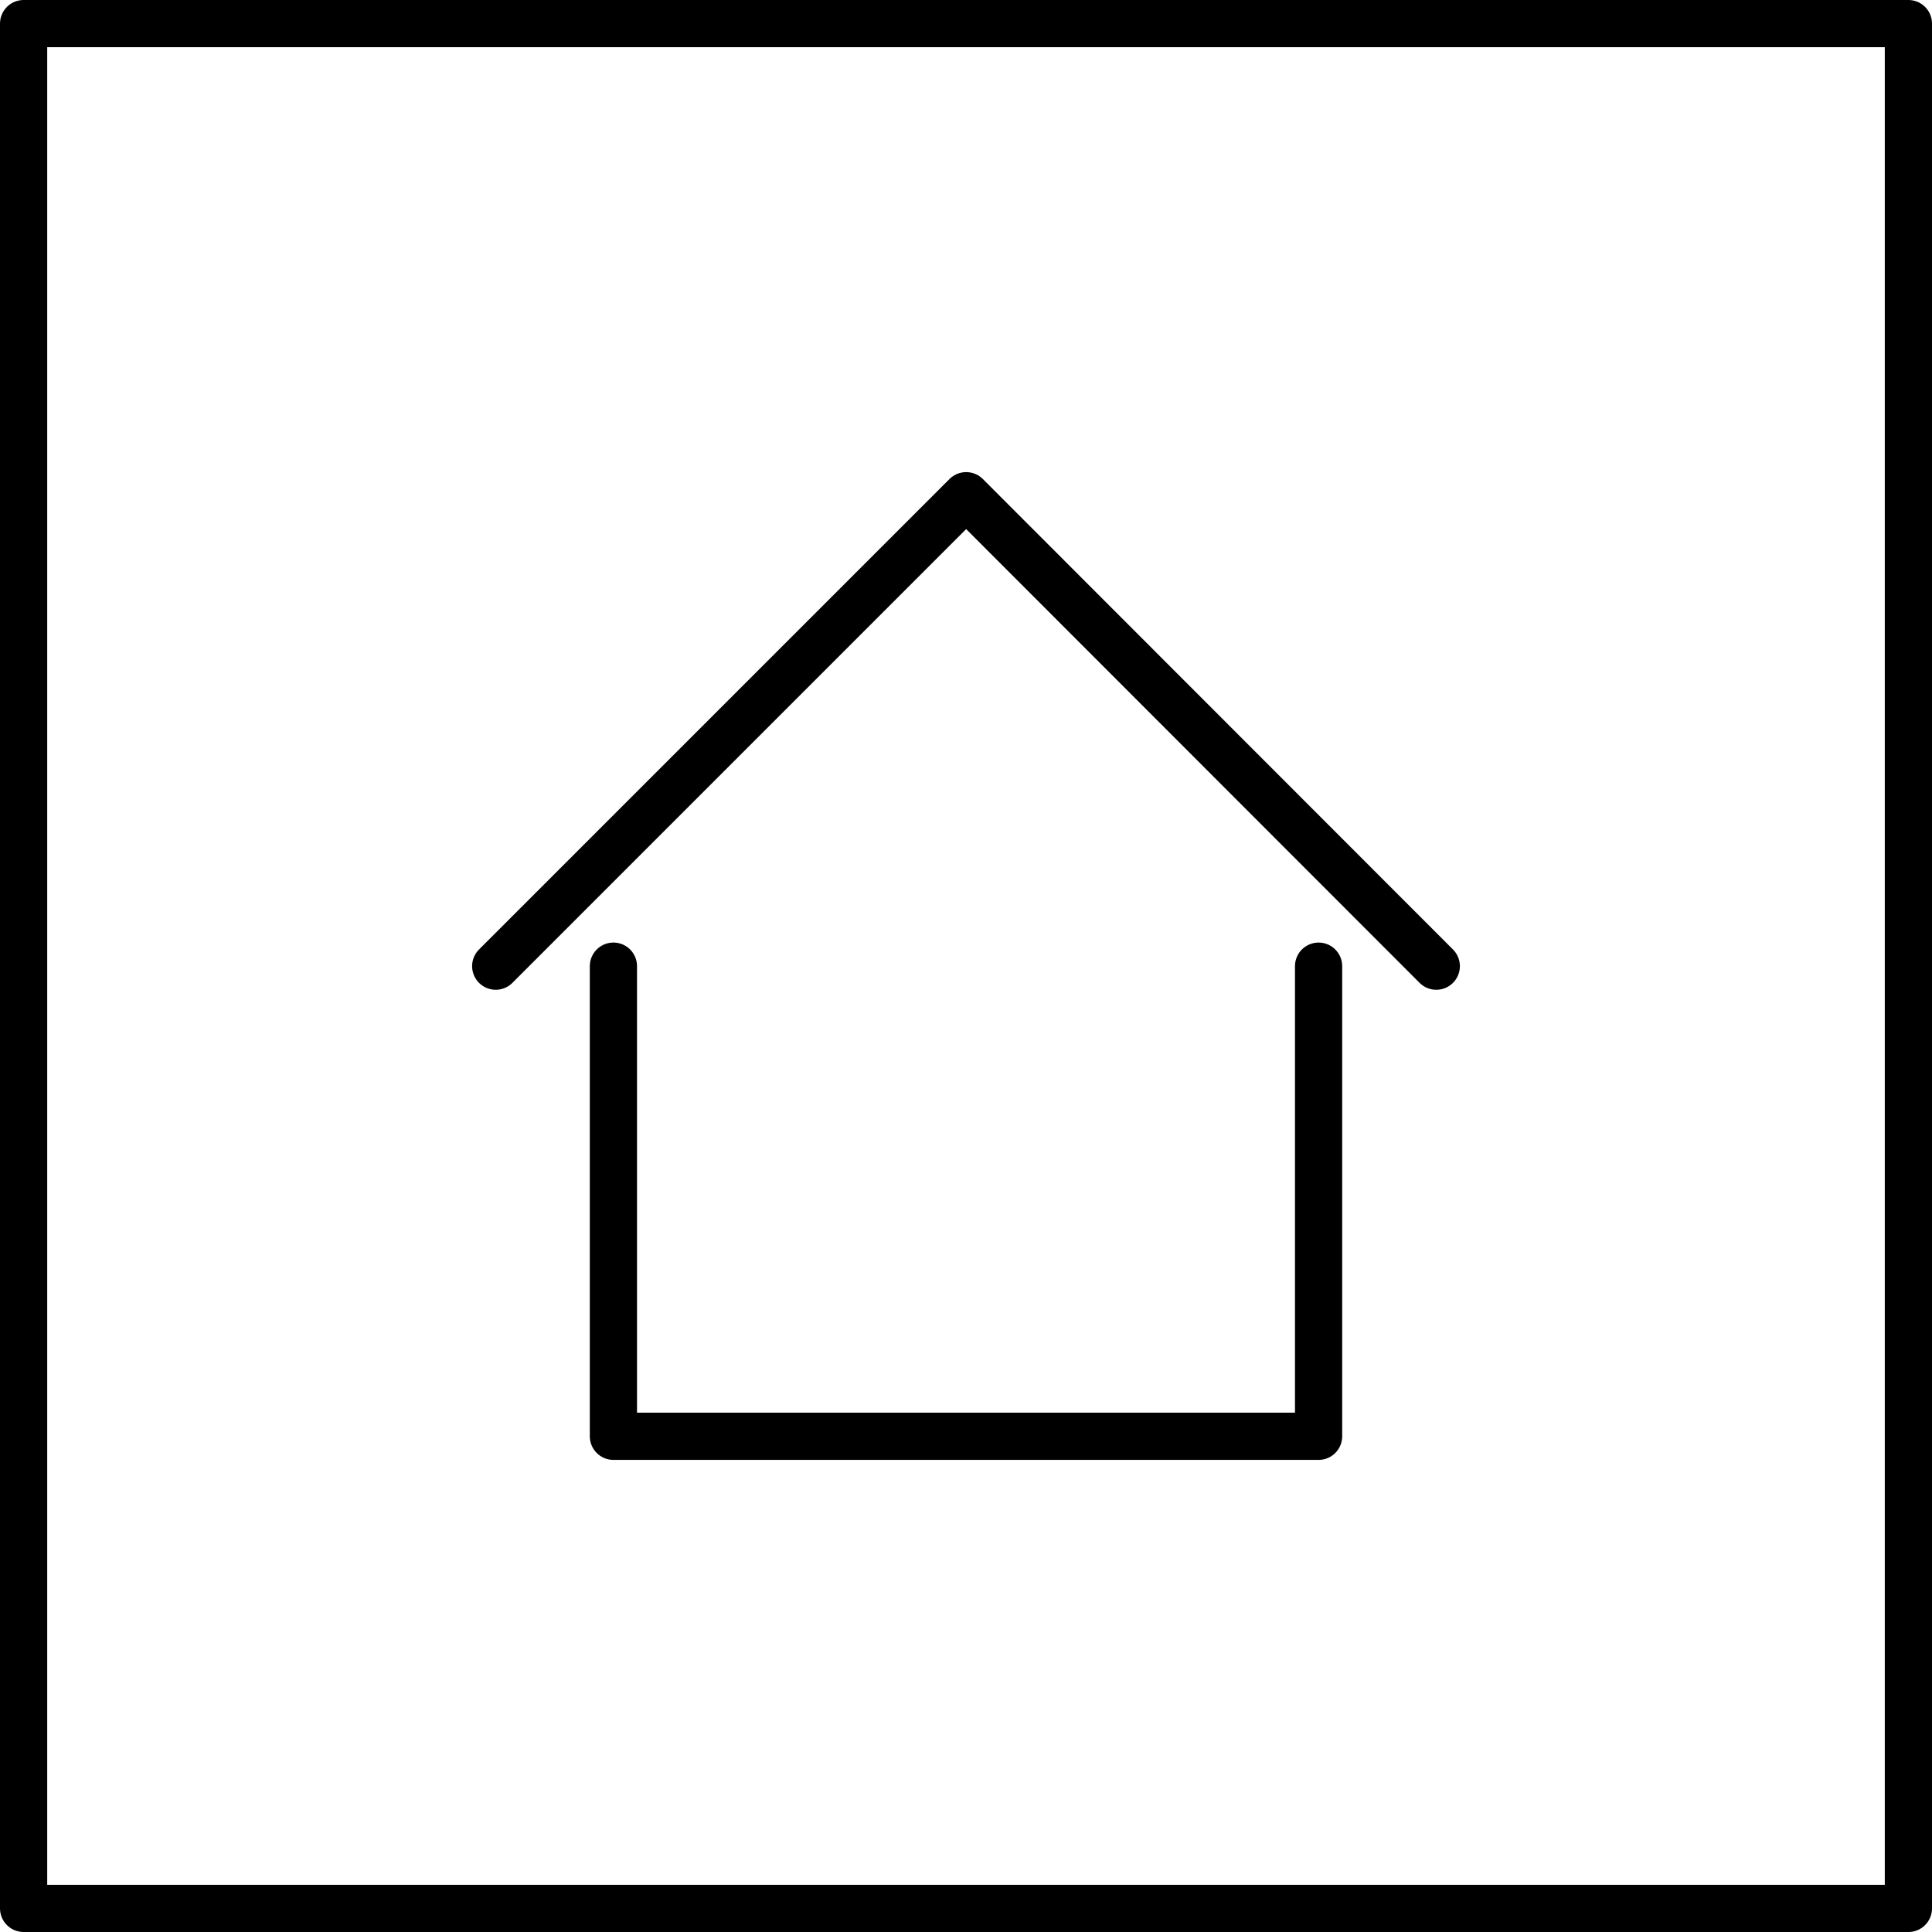
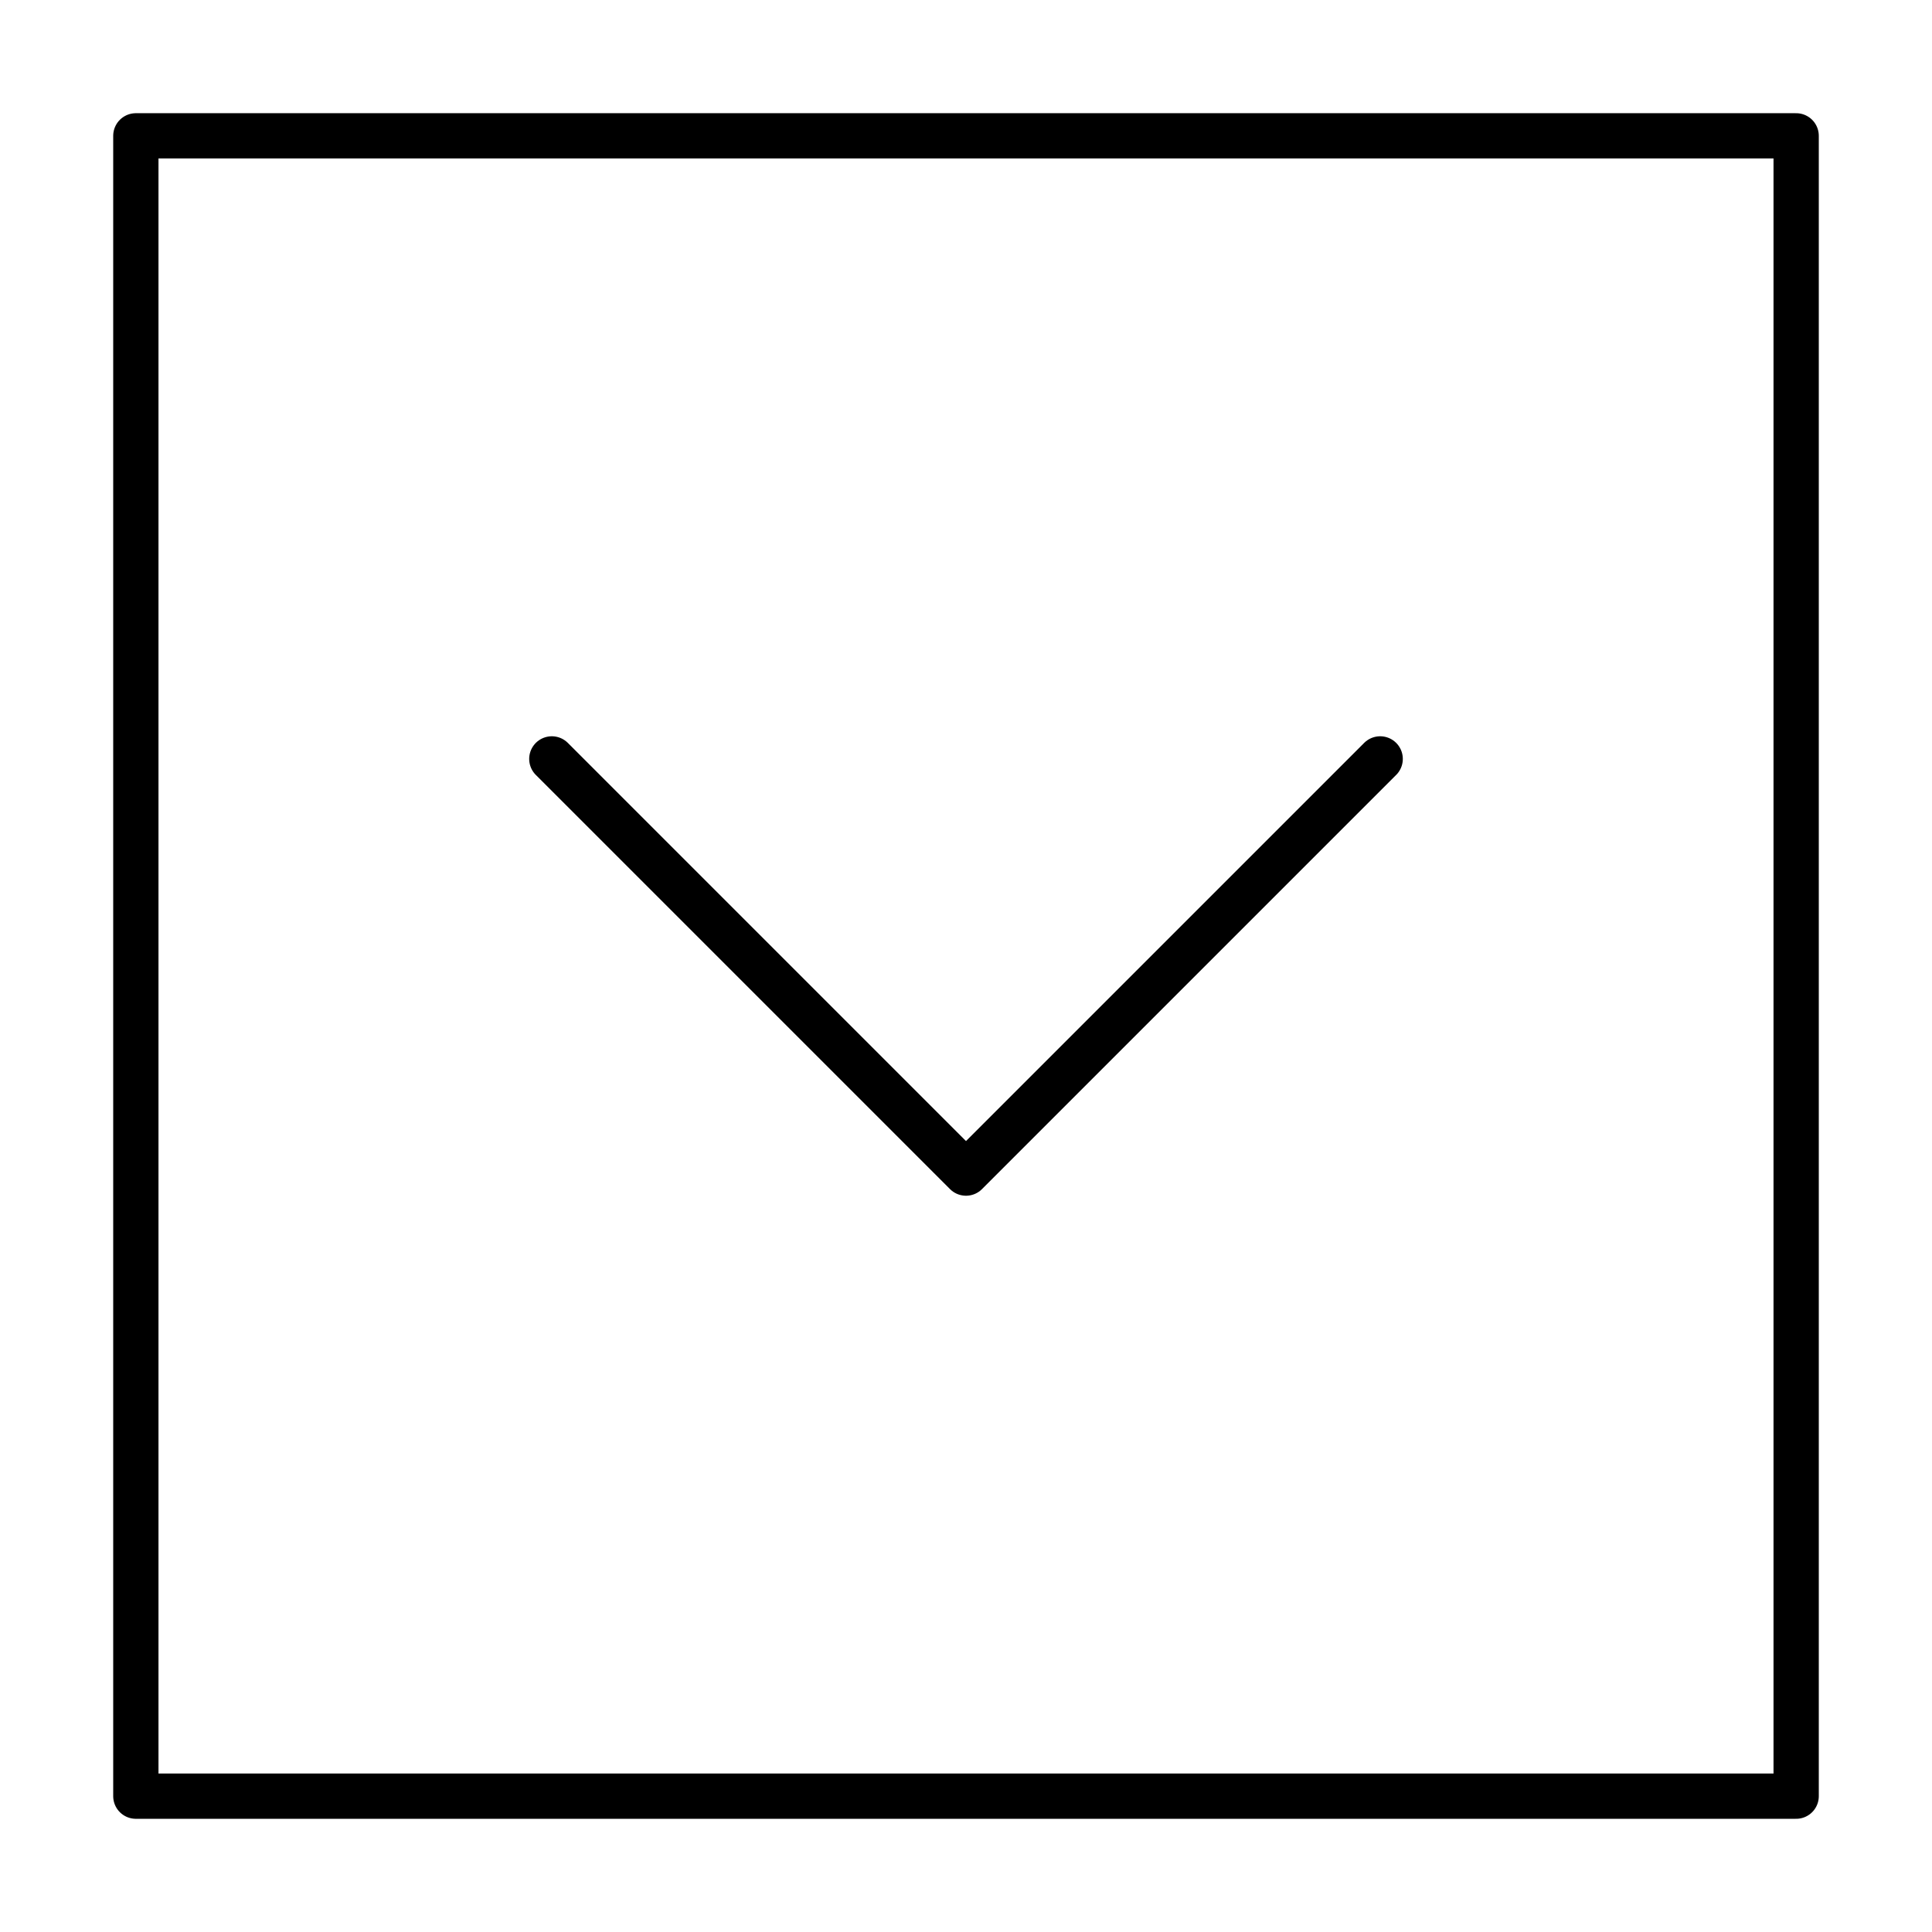
- <svg xmlns="http://www.w3.org/2000/svg" viewBox="0 0 58.11 58.11">
+ <svg xmlns="http://www.w3.org/2000/svg" id="Layer_1" data-name="Layer 1" viewBox="0 0 128 128">
  <defs>
-     <style>.cls-1{fill:none;stroke:#000;stroke-linecap:round;stroke-linejoin:round;stroke-width:1.42px;}</style>
+     <style>.cls-1{fill:none;stroke:#000;stroke-linecap:round;stroke-linejoin:round;stroke-width:3px;}</style>
  </defs>
-   <g id="Layer_2" data-name="Layer 2">
-     <g id="Layer_1-2" data-name="Layer 1">
-       <path class="cls-1" d="M57.4.71H.71V57.4H57.4ZM39.66,29.06V43.2H18.45V29.06m-3.54,0L29.06,14.91,43.2,29.06" />
-     </g>
-   </g>
+   <path class="cls-1" d="M119,9H9V119H119ZM91.44,50.28,64,77.72,36.56,50.28" />
</svg>
